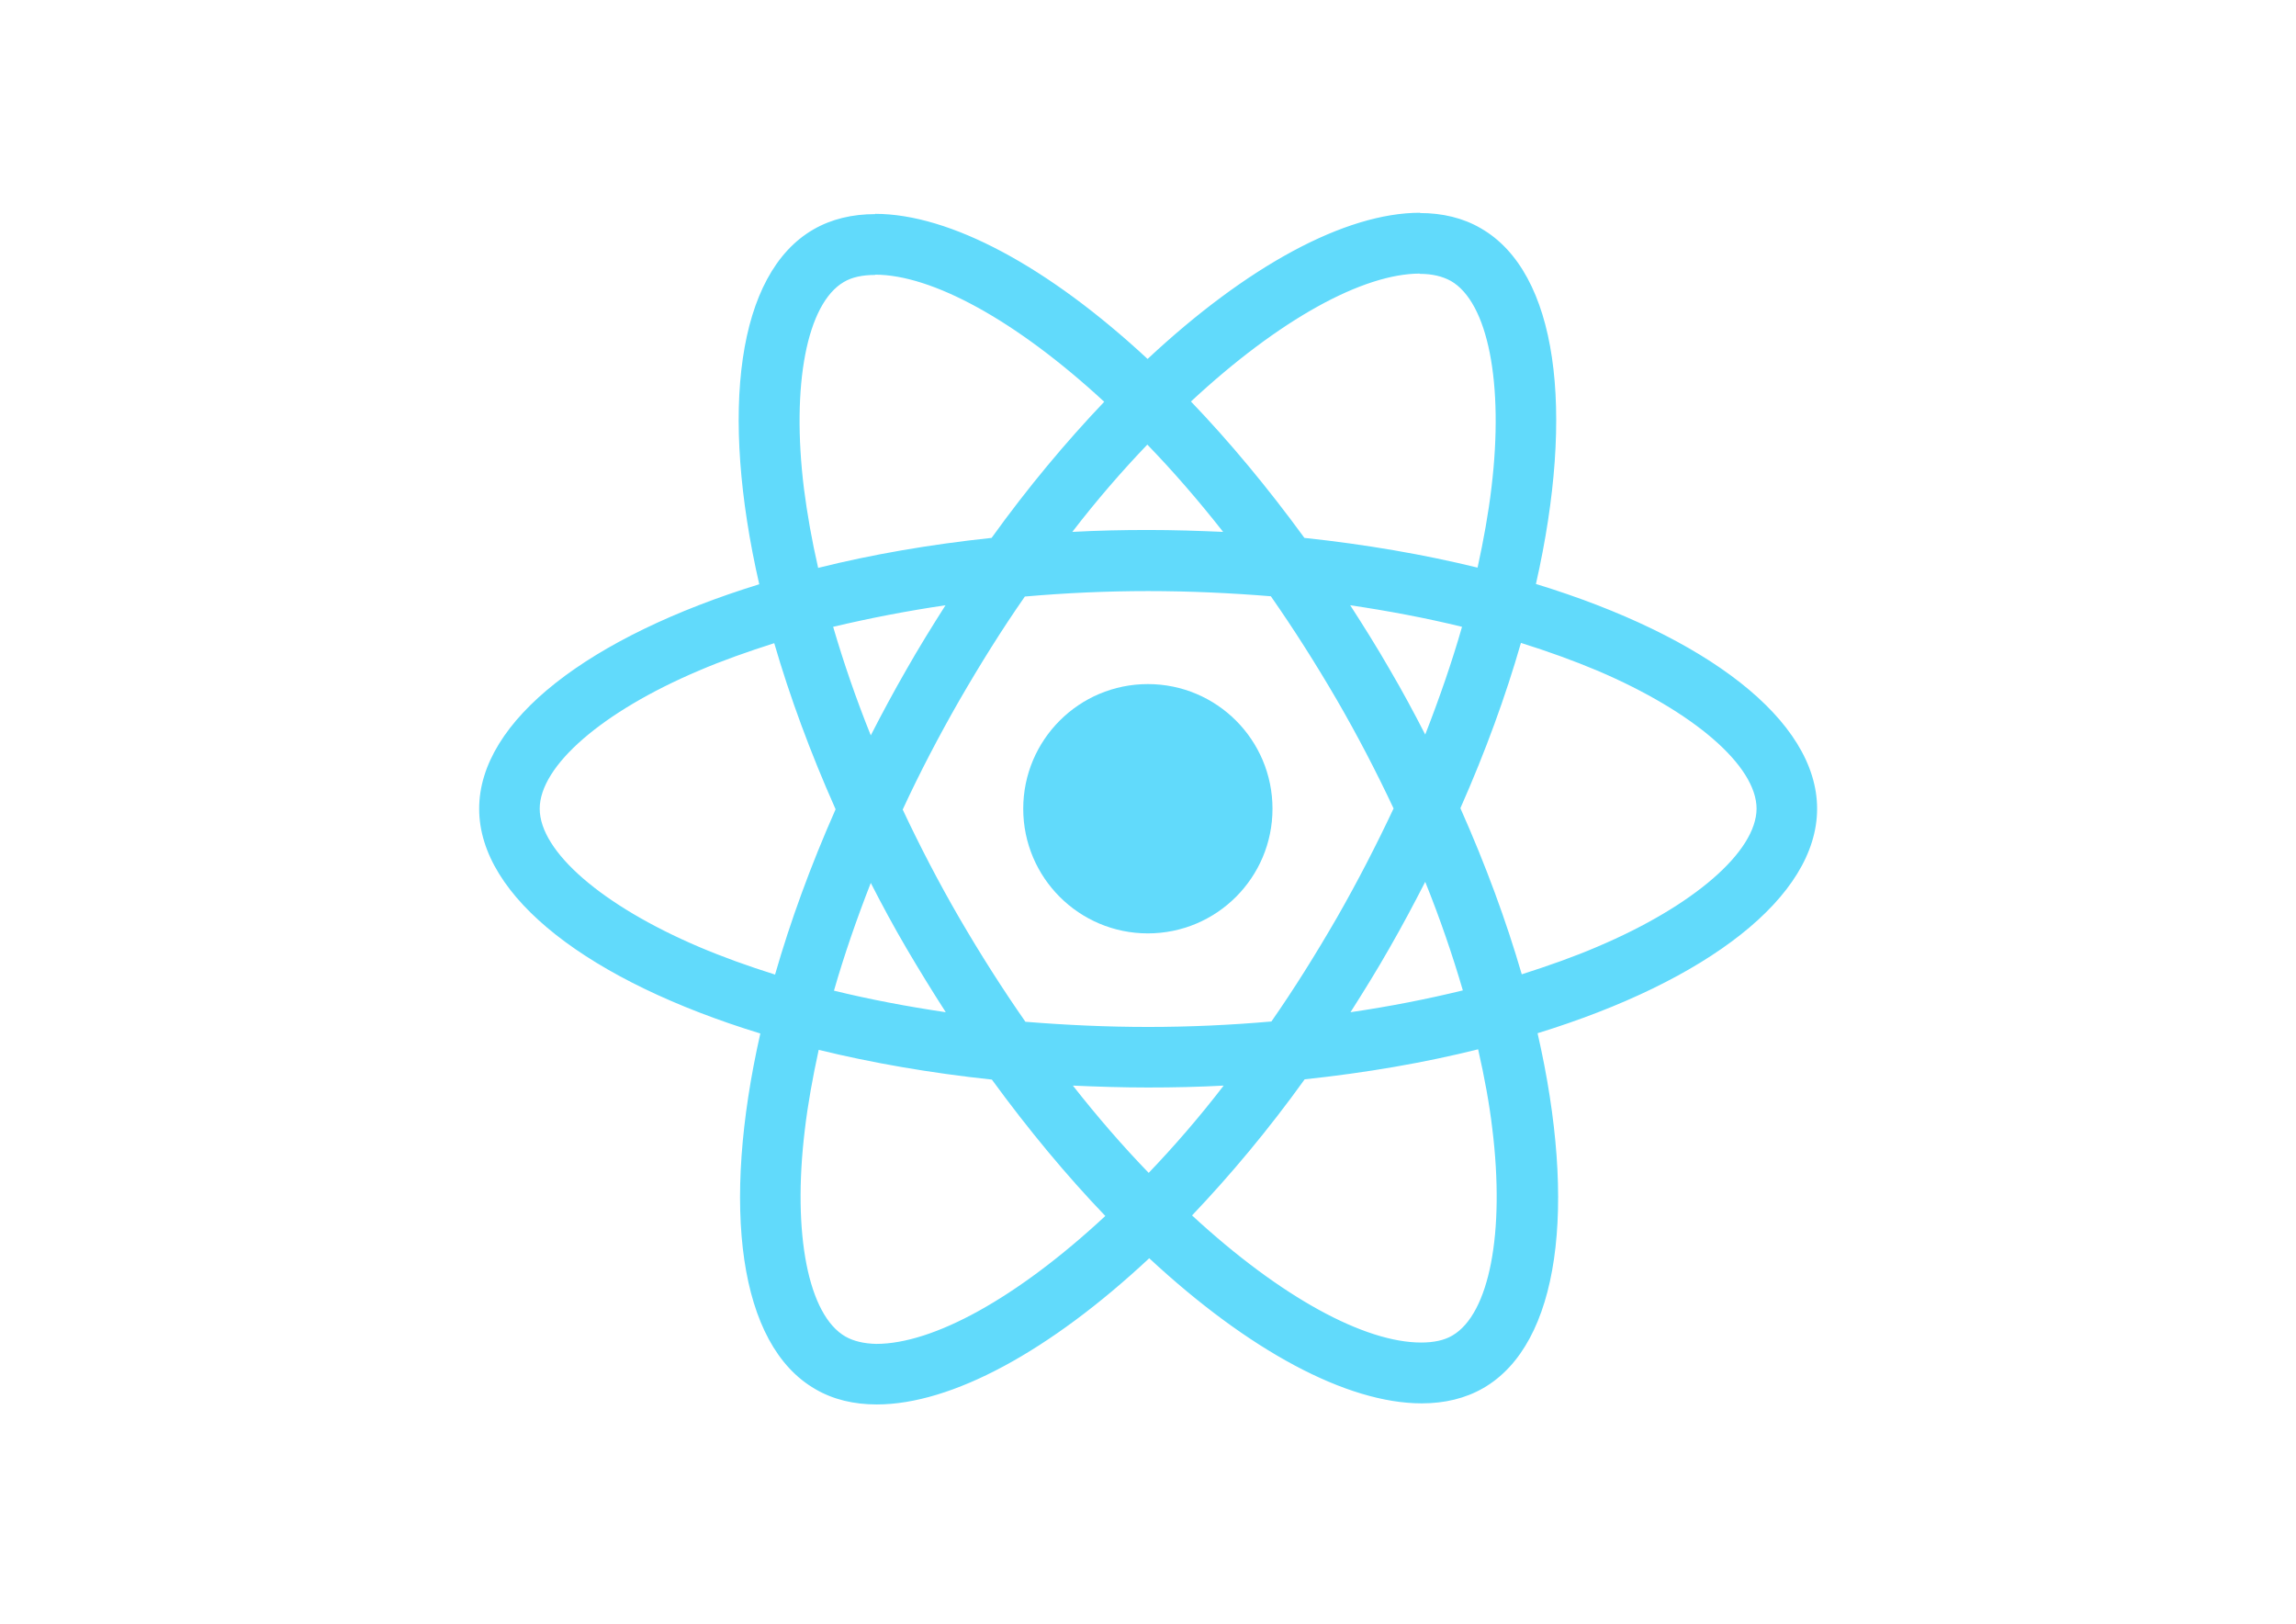
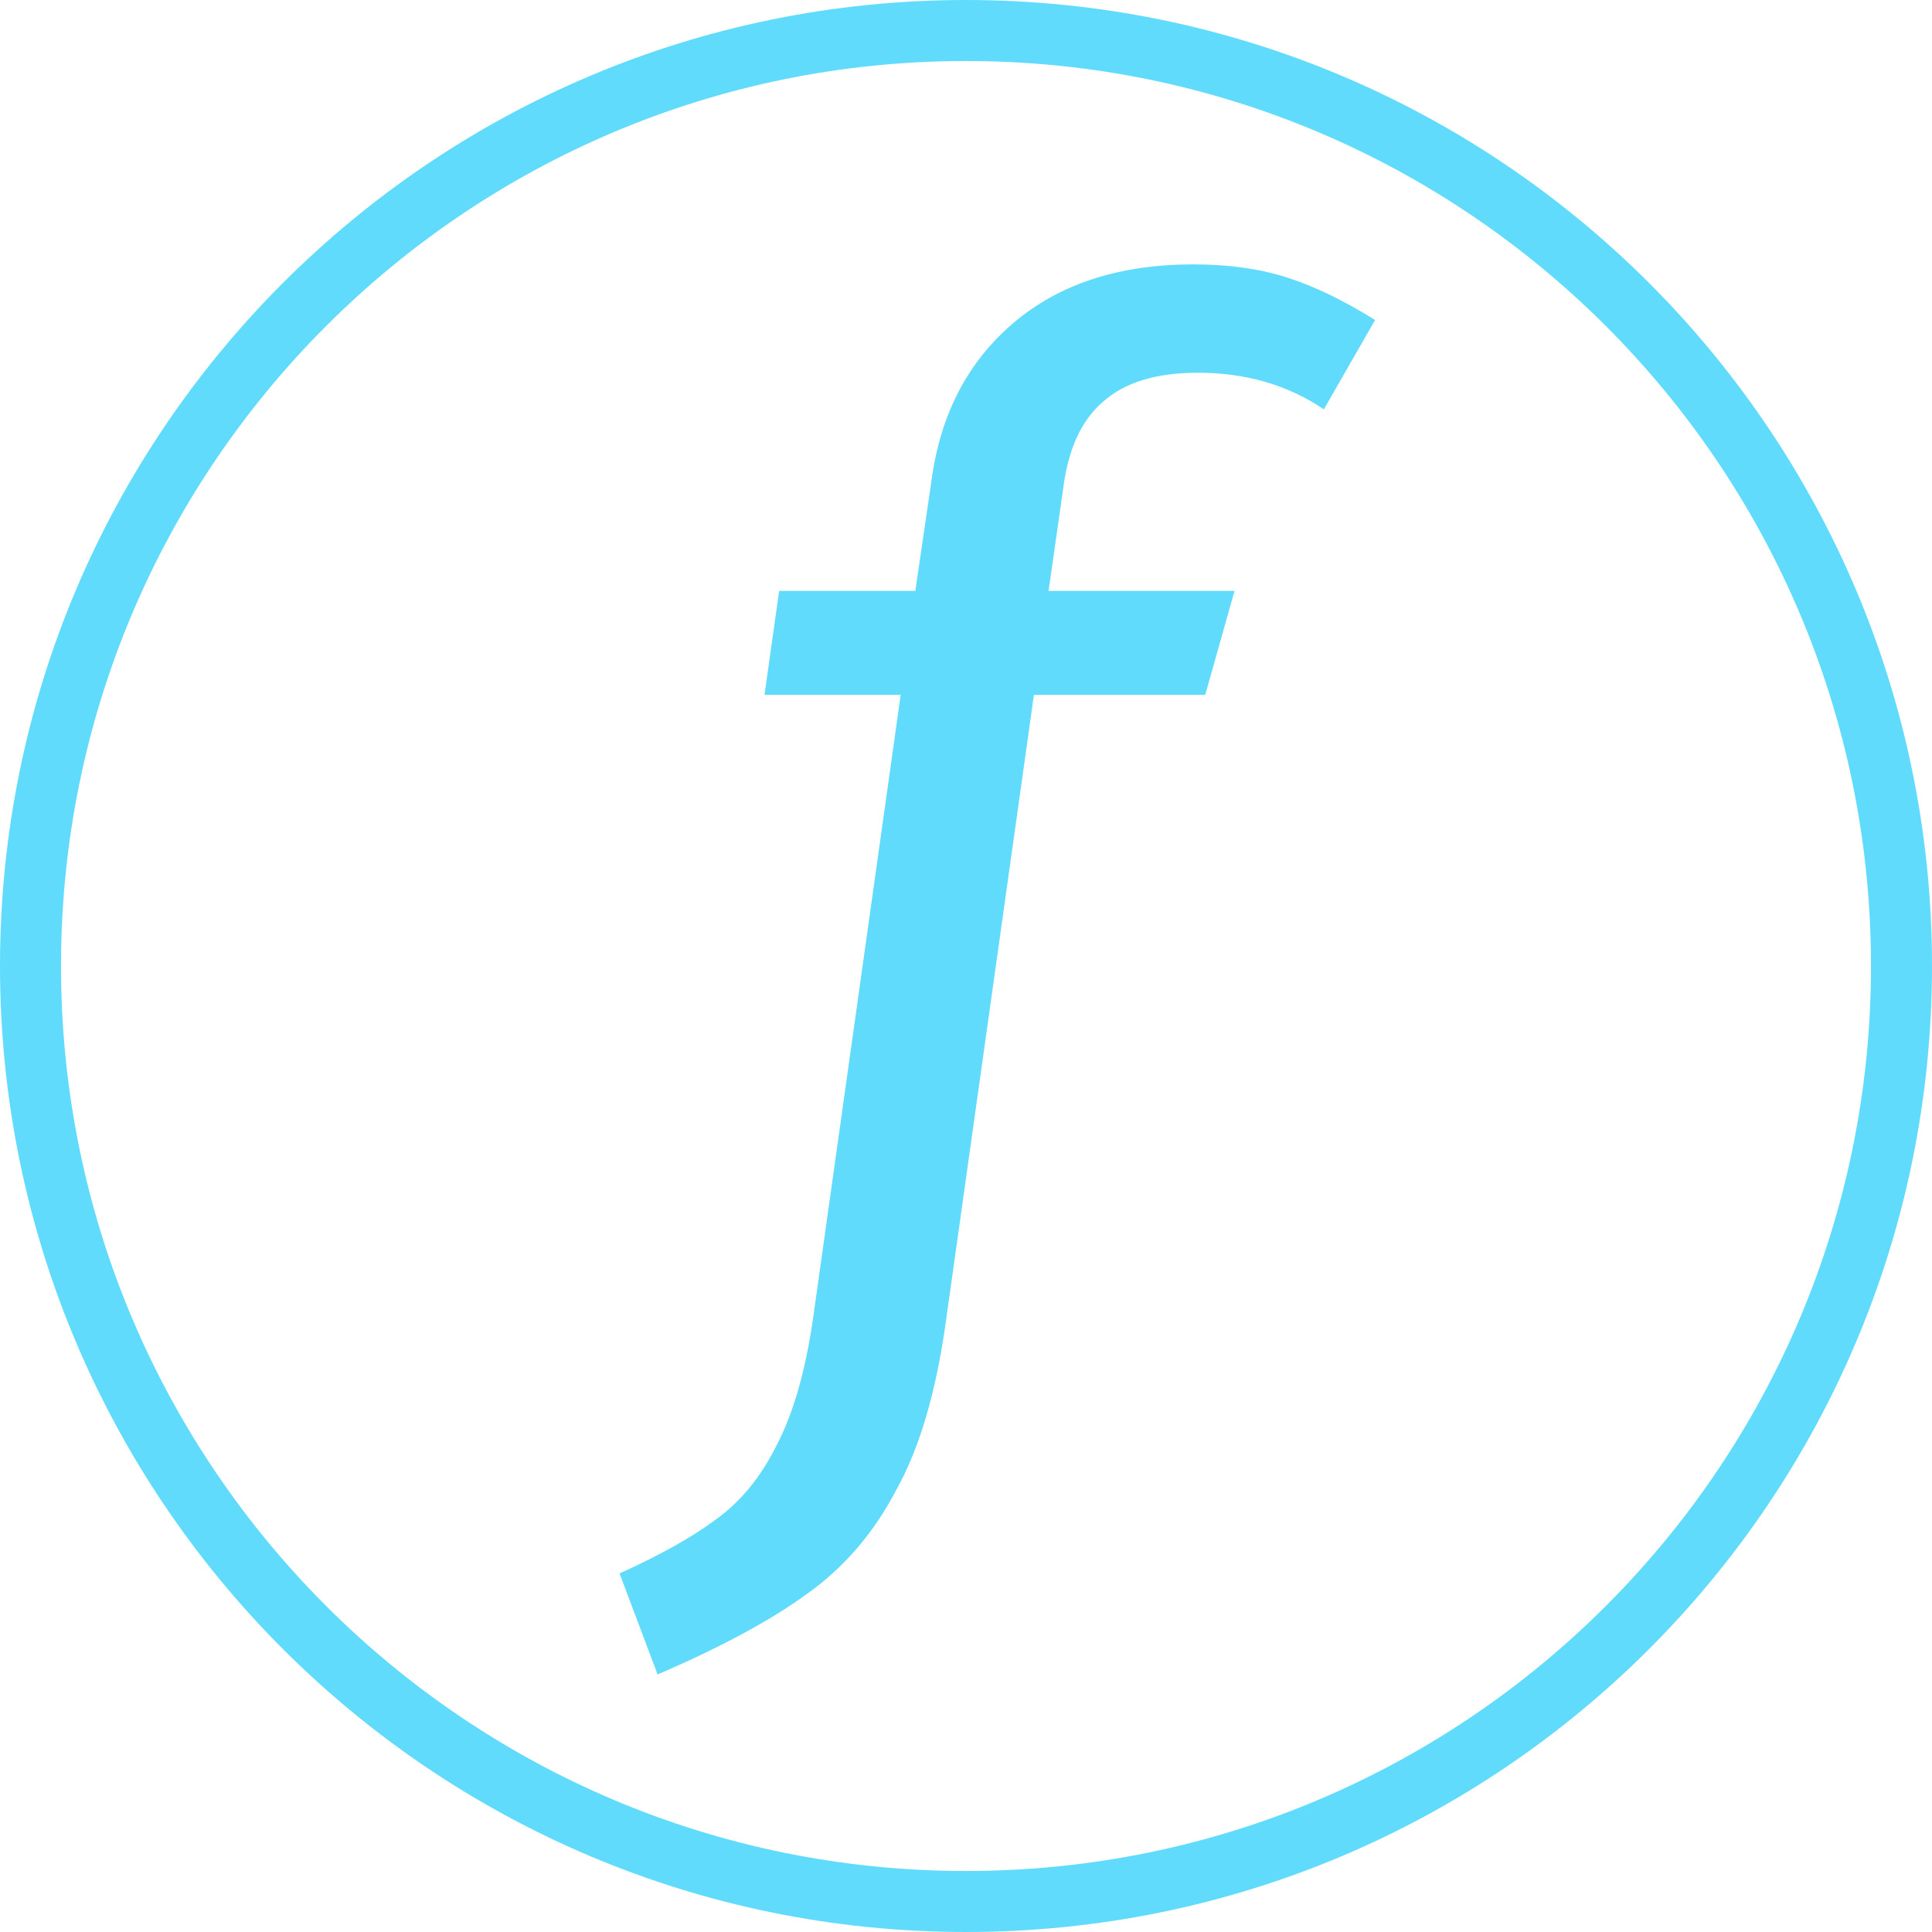
- <svg xmlns="http://www.w3.org/2000/svg" viewBox="0 0 841.9 595.3">
-   <g fill="#61DAFB">
-     <path d="M666.3 296.5c0-32.5-40.7-63.3-103.1-82.4 14.4-63.6 8-114.2-20.2-130.4-6.5-3.8-14.1-5.6-22.4-5.6v22.3c4.6 0 8.3.9 11.4 2.6 13.6 7.8 19.5 37.5 14.9 75.7-1.1 9.4-2.9 19.3-5.1 29.4-19.6-4.8-41-8.5-63.5-10.9-13.5-18.5-27.5-35.3-41.6-50 32.6-30.3 63.2-46.9 84-46.9V78c-27.5 0-63.5 19.6-99.9 53.6-36.4-33.8-72.4-53.2-99.9-53.2v22.3c20.7 0 51.4 16.5 84 46.6-14 14.7-28 31.4-41.3 49.9-22.6 2.4-44 6.1-63.6 11-2.3-10-4-19.7-5.2-29-4.7-38.2 1.1-67.9 14.6-75.8 3-1.8 6.9-2.6 11.5-2.6V78.5c-8.4 0-16 1.8-22.6 5.6-28.1 16.2-34.4 66.7-19.9 130.1-62.2 19.2-102.7 49.9-102.7 82.3 0 32.5 40.7 63.3 103.1 82.4-14.4 63.6-8 114.2 20.2 130.4 6.5 3.8 14.1 5.6 22.5 5.6 27.5 0 63.5-19.6 99.9-53.6 36.4 33.8 72.4 53.2 99.9 53.2 8.4 0 16-1.8 22.6-5.6 28.1-16.2 34.4-66.7 19.9-130.1 62-19.1 102.5-49.9 102.5-82.3zm-130.2-66.7c-3.7 12.9-8.3 26.2-13.5 39.5-4.1-8-8.4-16-13.1-24-4.6-8-9.5-15.8-14.4-23.4 14.2 2.1 27.9 4.7 41 7.9zm-45.8 106.5c-7.8 13.5-15.8 26.3-24.1 38.2-14.9 1.3-30 2-45.2 2-15.1 0-30.2-.7-45-1.9-8.3-11.9-16.4-24.6-24.2-38-7.6-13.1-14.5-26.4-20.8-39.8 6.2-13.4 13.2-26.8 20.7-39.9 7.8-13.5 15.8-26.3 24.1-38.2 14.9-1.3 30-2 45.2-2 15.1 0 30.2.7 45 1.9 8.3 11.9 16.4 24.6 24.2 38 7.6 13.1 14.5 26.4 20.8 39.8-6.3 13.4-13.2 26.8-20.7 39.9zm32.3-13c5.4 13.4 10 26.8 13.8 39.8-13.1 3.2-26.9 5.9-41.2 8 4.9-7.7 9.8-15.6 14.4-23.7 4.6-8 8.9-16.1 13-24.1zM421.2 430c-9.3-9.6-18.6-20.3-27.8-32 9 .4 18.2.7 27.5.7 9.4 0 18.7-.2 27.8-.7-9 11.7-18.3 22.4-27.5 32zm-74.4-58.9c-14.2-2.1-27.9-4.7-41-7.9 3.7-12.9 8.3-26.2 13.5-39.5 4.1 8 8.4 16 13.1 24 4.7 8 9.5 15.8 14.4 23.4zM420.7 163c9.3 9.6 18.6 20.3 27.8 32-9-.4-18.2-.7-27.5-.7-9.4 0-18.7.2-27.8.7 9-11.7 18.3-22.4 27.5-32zm-74 58.9c-4.9 7.7-9.8 15.6-14.4 23.7-4.6 8-8.9 16-13 24-5.4-13.4-10-26.8-13.8-39.8 13.1-3.1 26.9-5.8 41.2-7.9zm-90.5 125.2c-35.4-15.1-58.3-34.9-58.3-50.6 0-15.7 22.9-35.6 58.3-50.6 8.6-3.7 18-7 27.7-10.1 5.7 19.6 13.2 40 22.5 60.9-9.2 20.8-16.6 41.1-22.2 60.6-9.9-3.1-19.3-6.5-28-10.2zM310 490c-13.6-7.8-19.5-37.5-14.9-75.7 1.1-9.4 2.9-19.3 5.1-29.4 19.6 4.8 41 8.5 63.5 10.9 13.5 18.5 27.5 35.3 41.6 50-32.6 30.3-63.2 46.9-84 46.9-4.5-.1-8.3-1-11.3-2.7zm237.2-76.2c4.7 38.2-1.1 67.9-14.6 75.8-3 1.8-6.9 2.6-11.5 2.6-20.7 0-51.4-16.5-84-46.6 14-14.7 28-31.4 41.3-49.9 22.6-2.4 44-6.1 63.6-11 2.3 10.1 4.1 19.8 5.2 29.1zm38.5-66.7c-8.6 3.7-18 7-27.7 10.1-5.7-19.6-13.2-40-22.5-60.9 9.2-20.8 16.6-41.1 22.2-60.6 9.9 3.1 19.3 6.5 28.1 10.2 35.4 15.1 58.3 34.9 58.3 50.6-.1 15.7-23 35.6-58.4 50.6zM320.8 78.4z" />
-     <circle cx="420.9" cy="296.5" r="45.7" />
-     <path d="M520.5 78.1z" />
-   </g>
+ <svg xmlns="http://www.w3.org/2000/svg" width="95" height="95" viewBox="0 0 95 95" fill="none">
+   <circle cx="47.5" cy="47.5" r="46" stroke="#61DBFB" stroke-width="3" />
+   <path d="M58.904 18.328C56.84 18.328 55.28 18.808 54.224 19.768C53.168 20.68 52.52 22.096 52.28 24.016L51.56 29.056H60.704L59.264 34.168H50.84L46.52 64.912C46.04 68.416 45.224 71.2 44.072 73.264C42.968 75.376 41.504 77.08 39.68 78.376C37.904 79.672 35.456 80.992 32.336 82.336L30.464 77.368C32.48 76.456 34.064 75.568 35.216 74.704C36.416 73.84 37.4 72.64 38.168 71.104C38.984 69.568 39.584 67.504 39.968 64.912L44.288 34.168H37.592L38.312 29.056H45.008L45.8 23.656C46.232 20.392 47.576 17.8 49.832 15.88C52.088 13.96 55.04 13 58.688 13C60.416 13 61.952 13.216 63.296 13.648C64.64 14.08 66.08 14.776 67.616 15.736L65.096 20.128C63.32 18.928 61.256 18.328 58.904 18.328Z" fill="#61DBFB" />
</svg>
